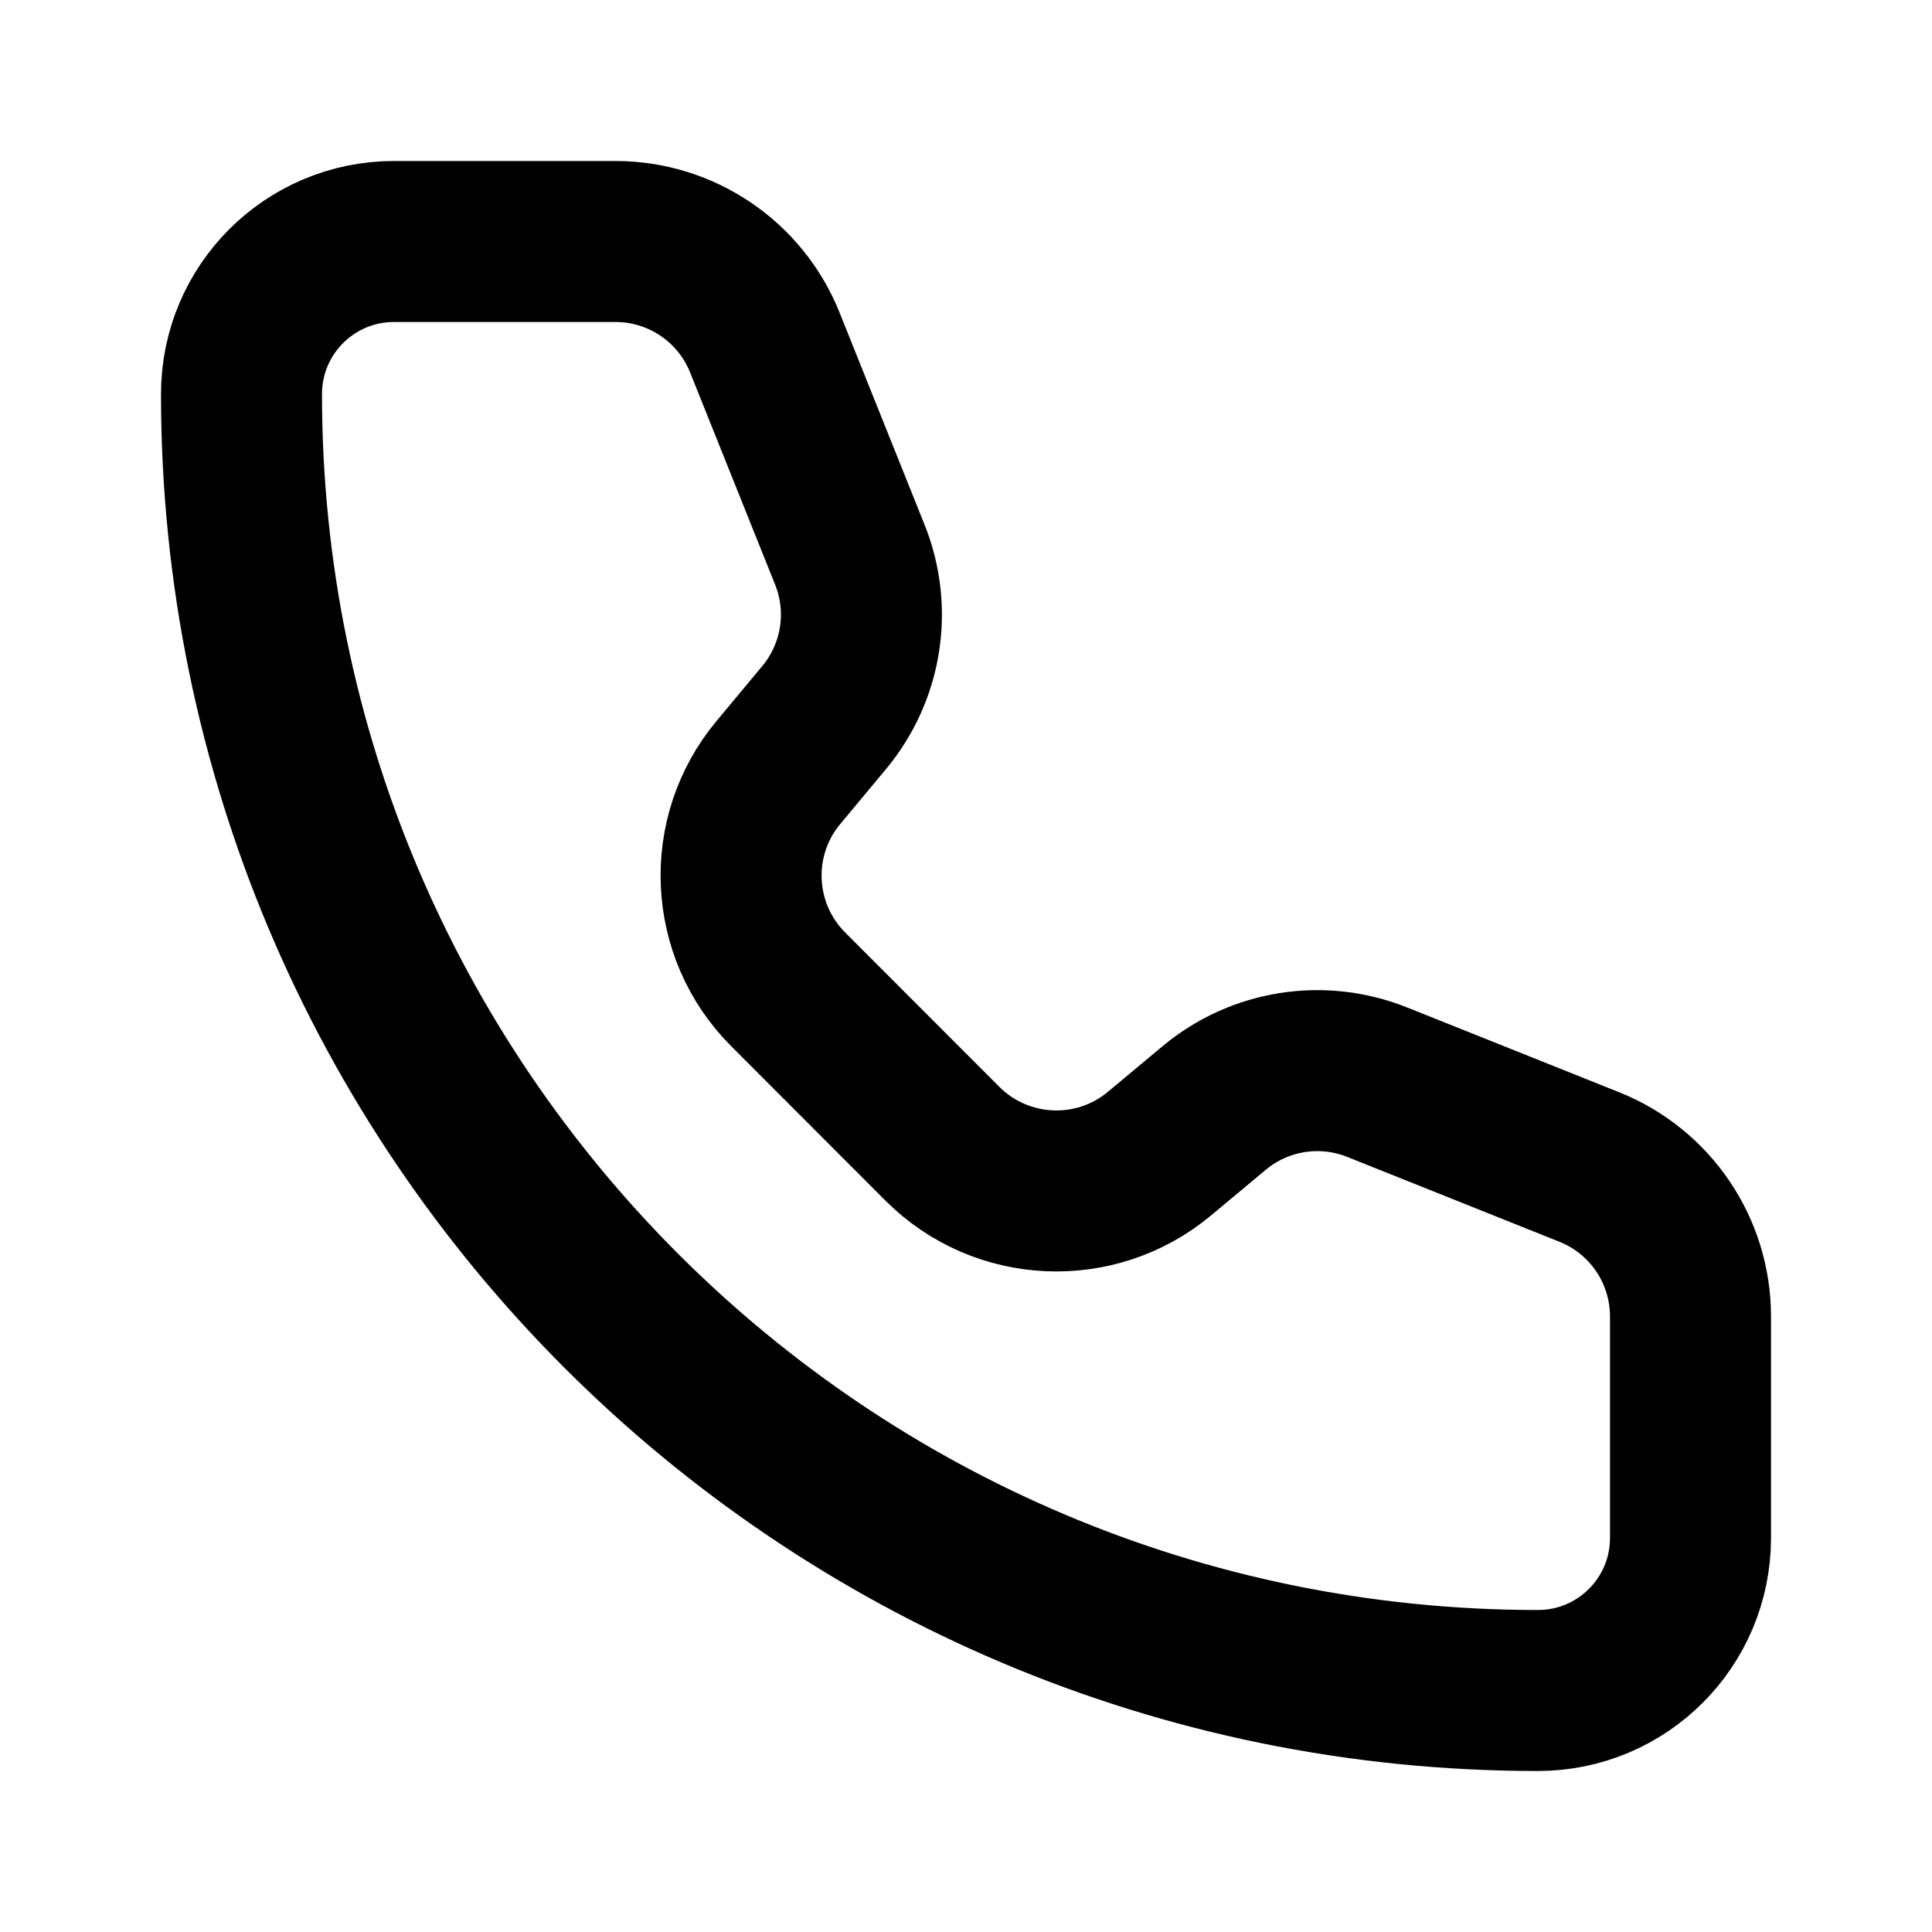
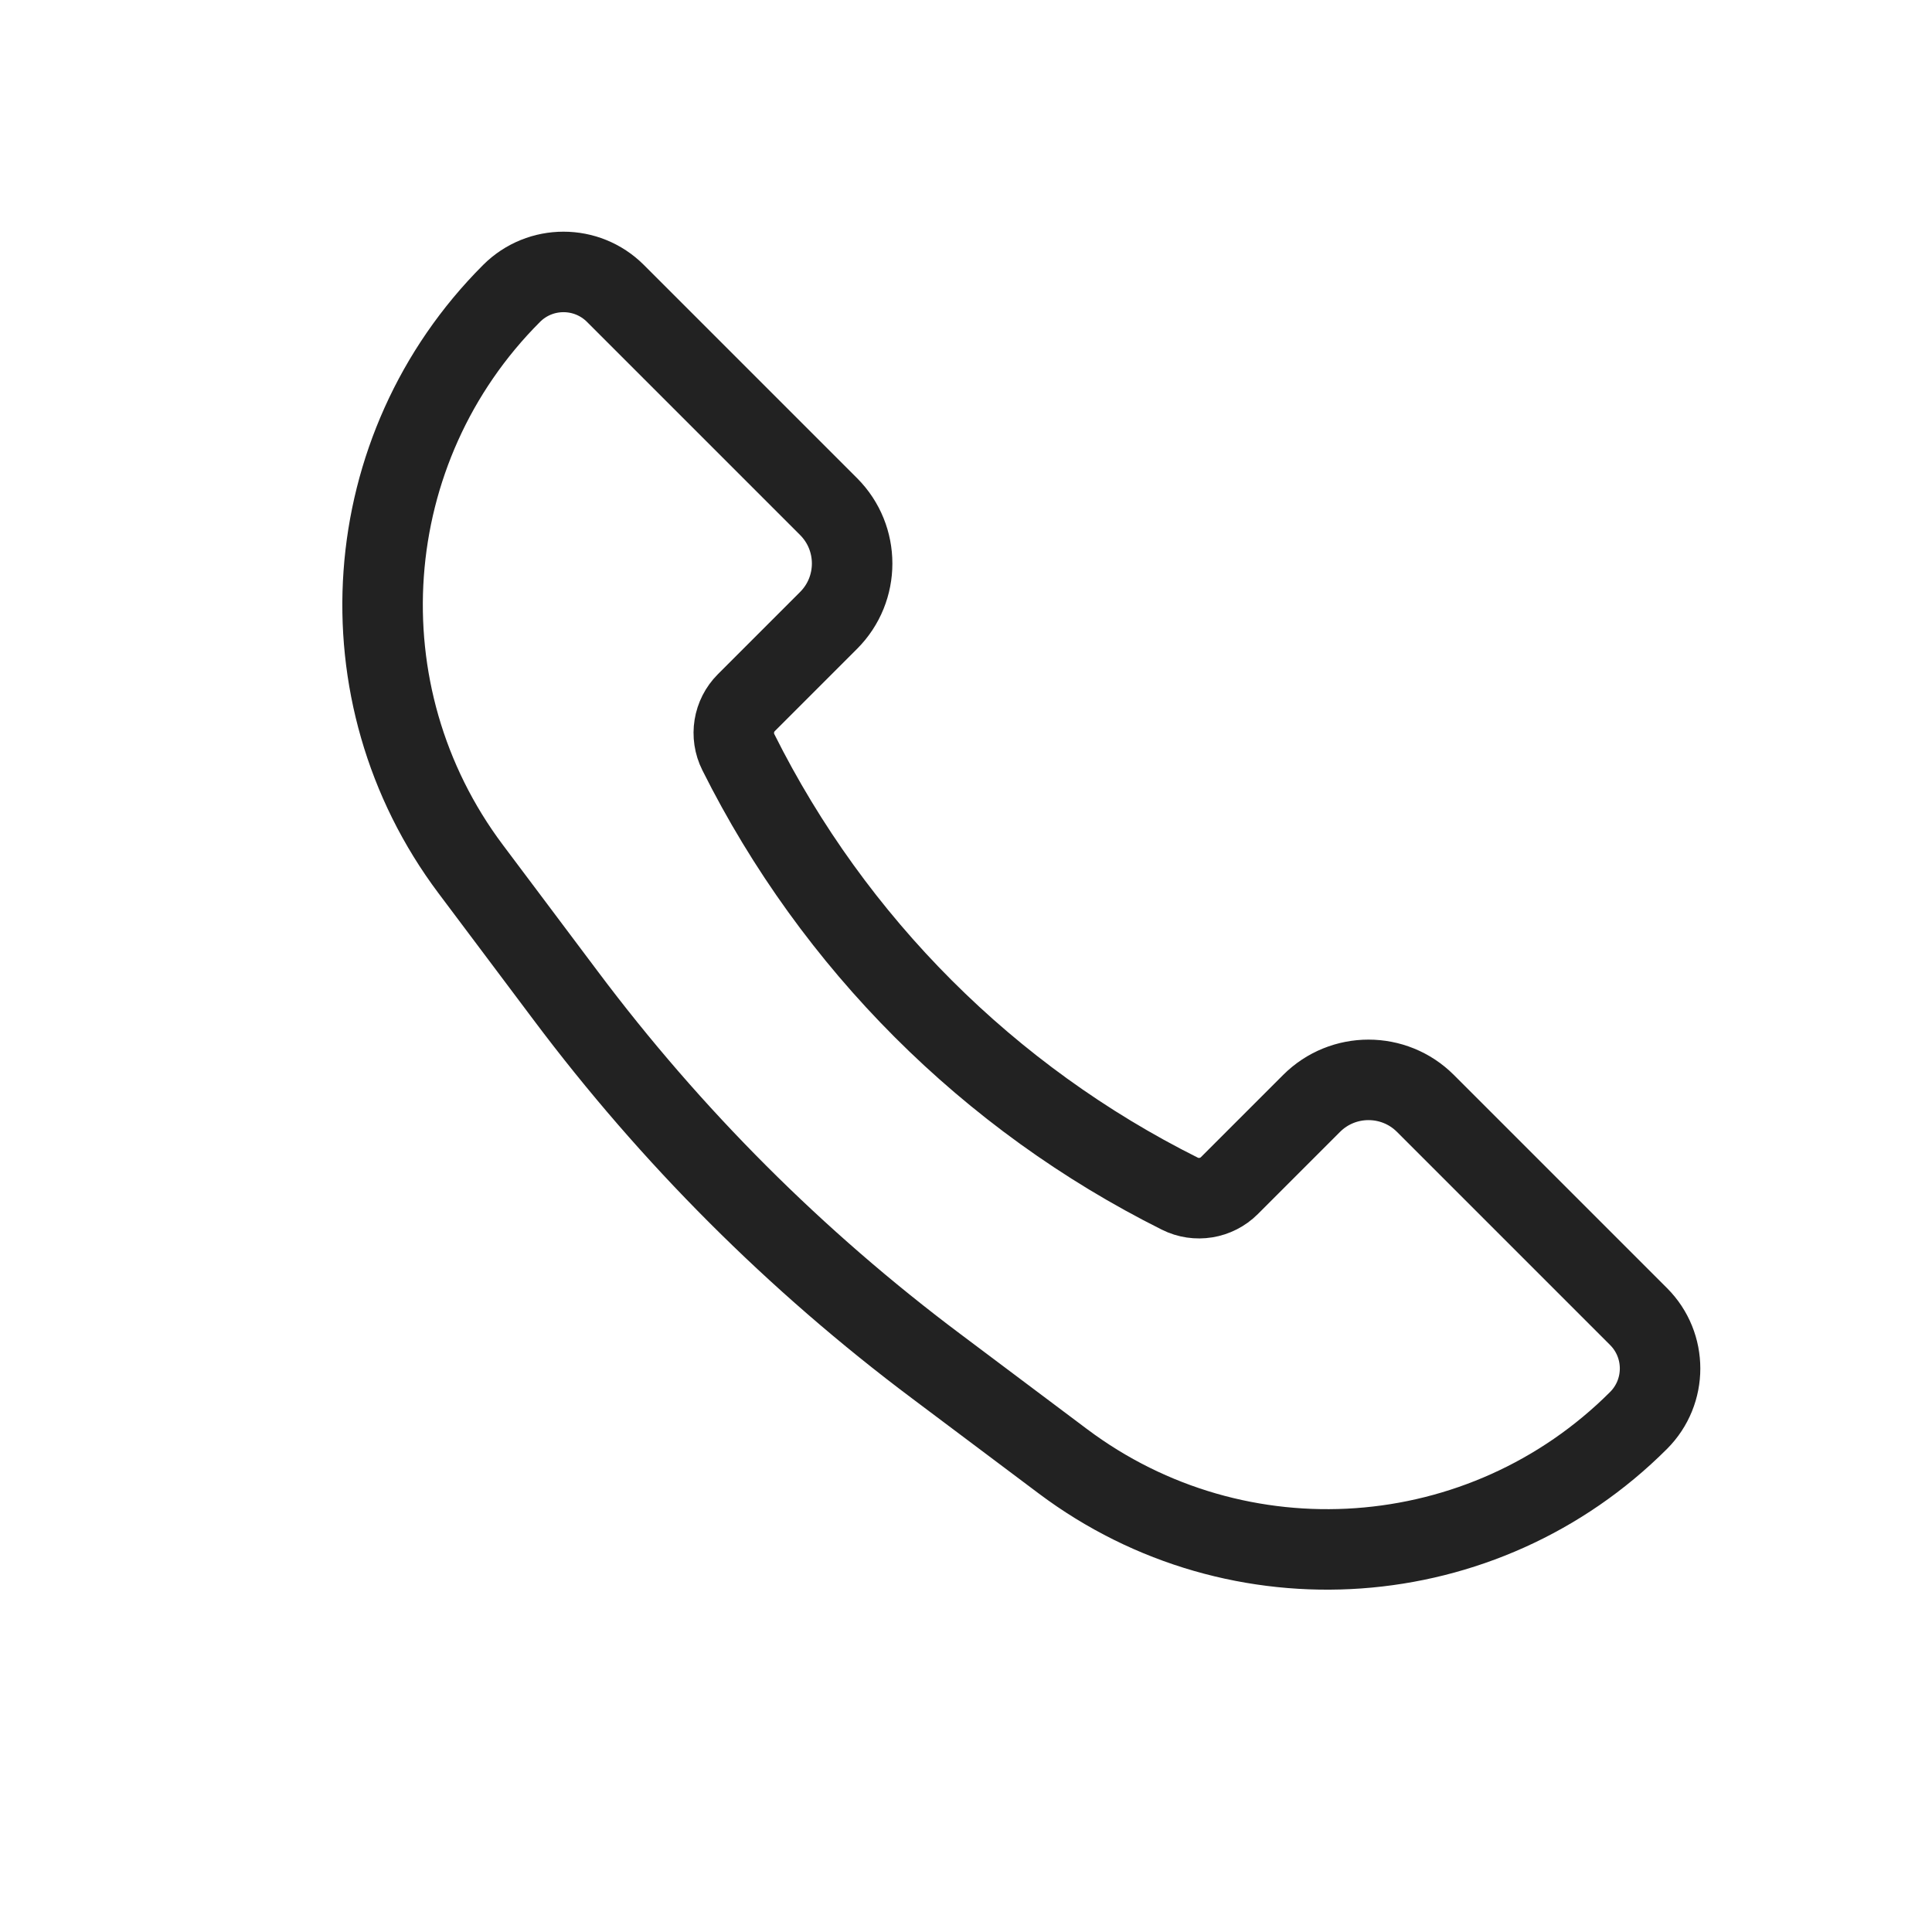
<svg xmlns="http://www.w3.org/2000/svg" width="24" height="24" viewBox="0 0 24 24" fill="none">
-   <path d="M9.502 4.257C9.199 3.498 8.463 3 7.646 3H4.895C3.848 3 3 3.848 3 4.895C3 13.789 10.211 21 19.105 21C20.152 21 21 20.152 21 19.105L21 16.354C21 15.536 20.503 14.801 19.743 14.497L17.107 13.443C16.425 13.17 15.648 13.293 15.084 13.763L14.403 14.331C13.609 14.993 12.44 14.94 11.708 14.209L9.792 12.291C9.061 11.56 9.007 10.391 9.669 9.597L10.236 8.916C10.707 8.352 10.831 7.575 10.558 6.893L9.502 4.257Z" stroke="black" stroke-width="2" stroke-linecap="round" stroke-linejoin="round" />
+   <path d="M17.707 13.707L20.355 16.355C20.711 16.711 20.711 17.289 20.355 17.645C18.43 19.57 15.382 19.787 13.204 18.153L11.629 16.971C9.885 15.664 8.336 14.115 7.029 12.371L5.847 10.796C4.213 8.618 4.43 5.57 6.355 3.645C6.711 3.289 7.289 3.289 7.645 3.645L10.293 6.293C10.683 6.683 10.683 7.317 10.293 7.707L9.272 8.728C9.109 8.891 9.069 9.138 9.172 9.344C10.358 11.717 12.283 13.642 14.656 14.828C14.861 14.931 15.11 14.89 15.272 14.728L16.293 13.707C16.683 13.317 17.317 13.317 17.707 13.707Z" stroke="#222222" />
</svg>
